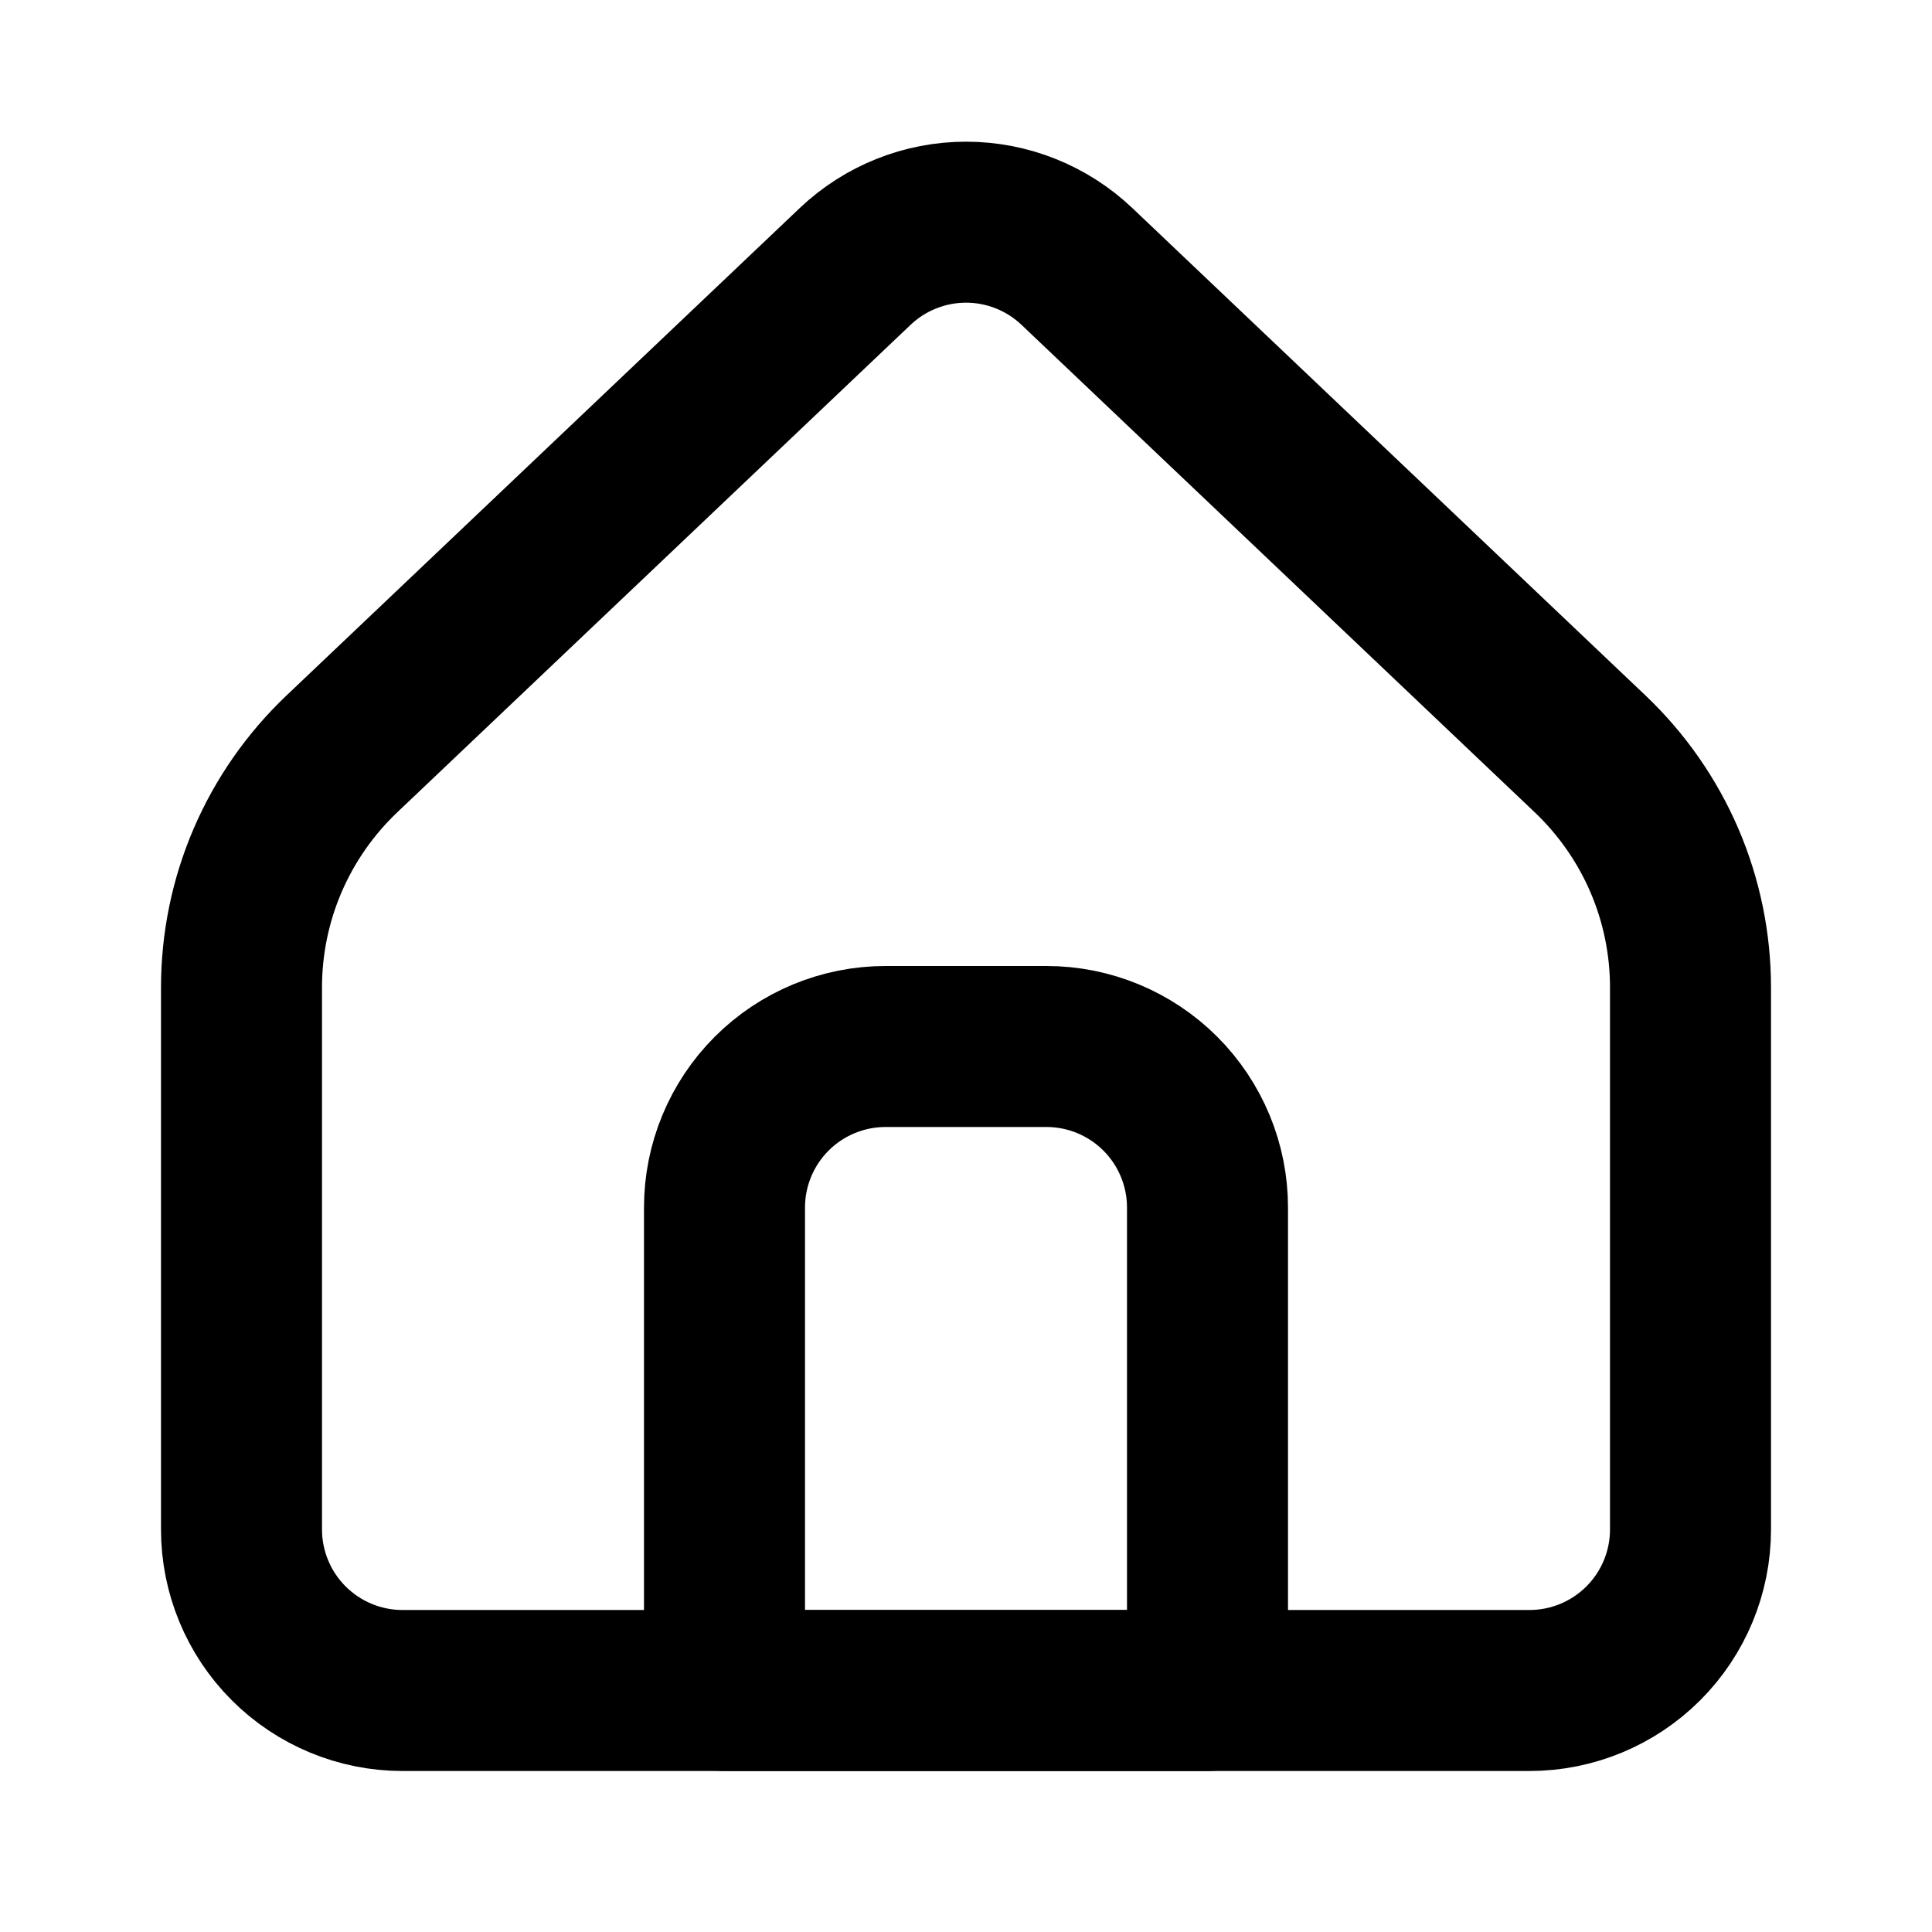
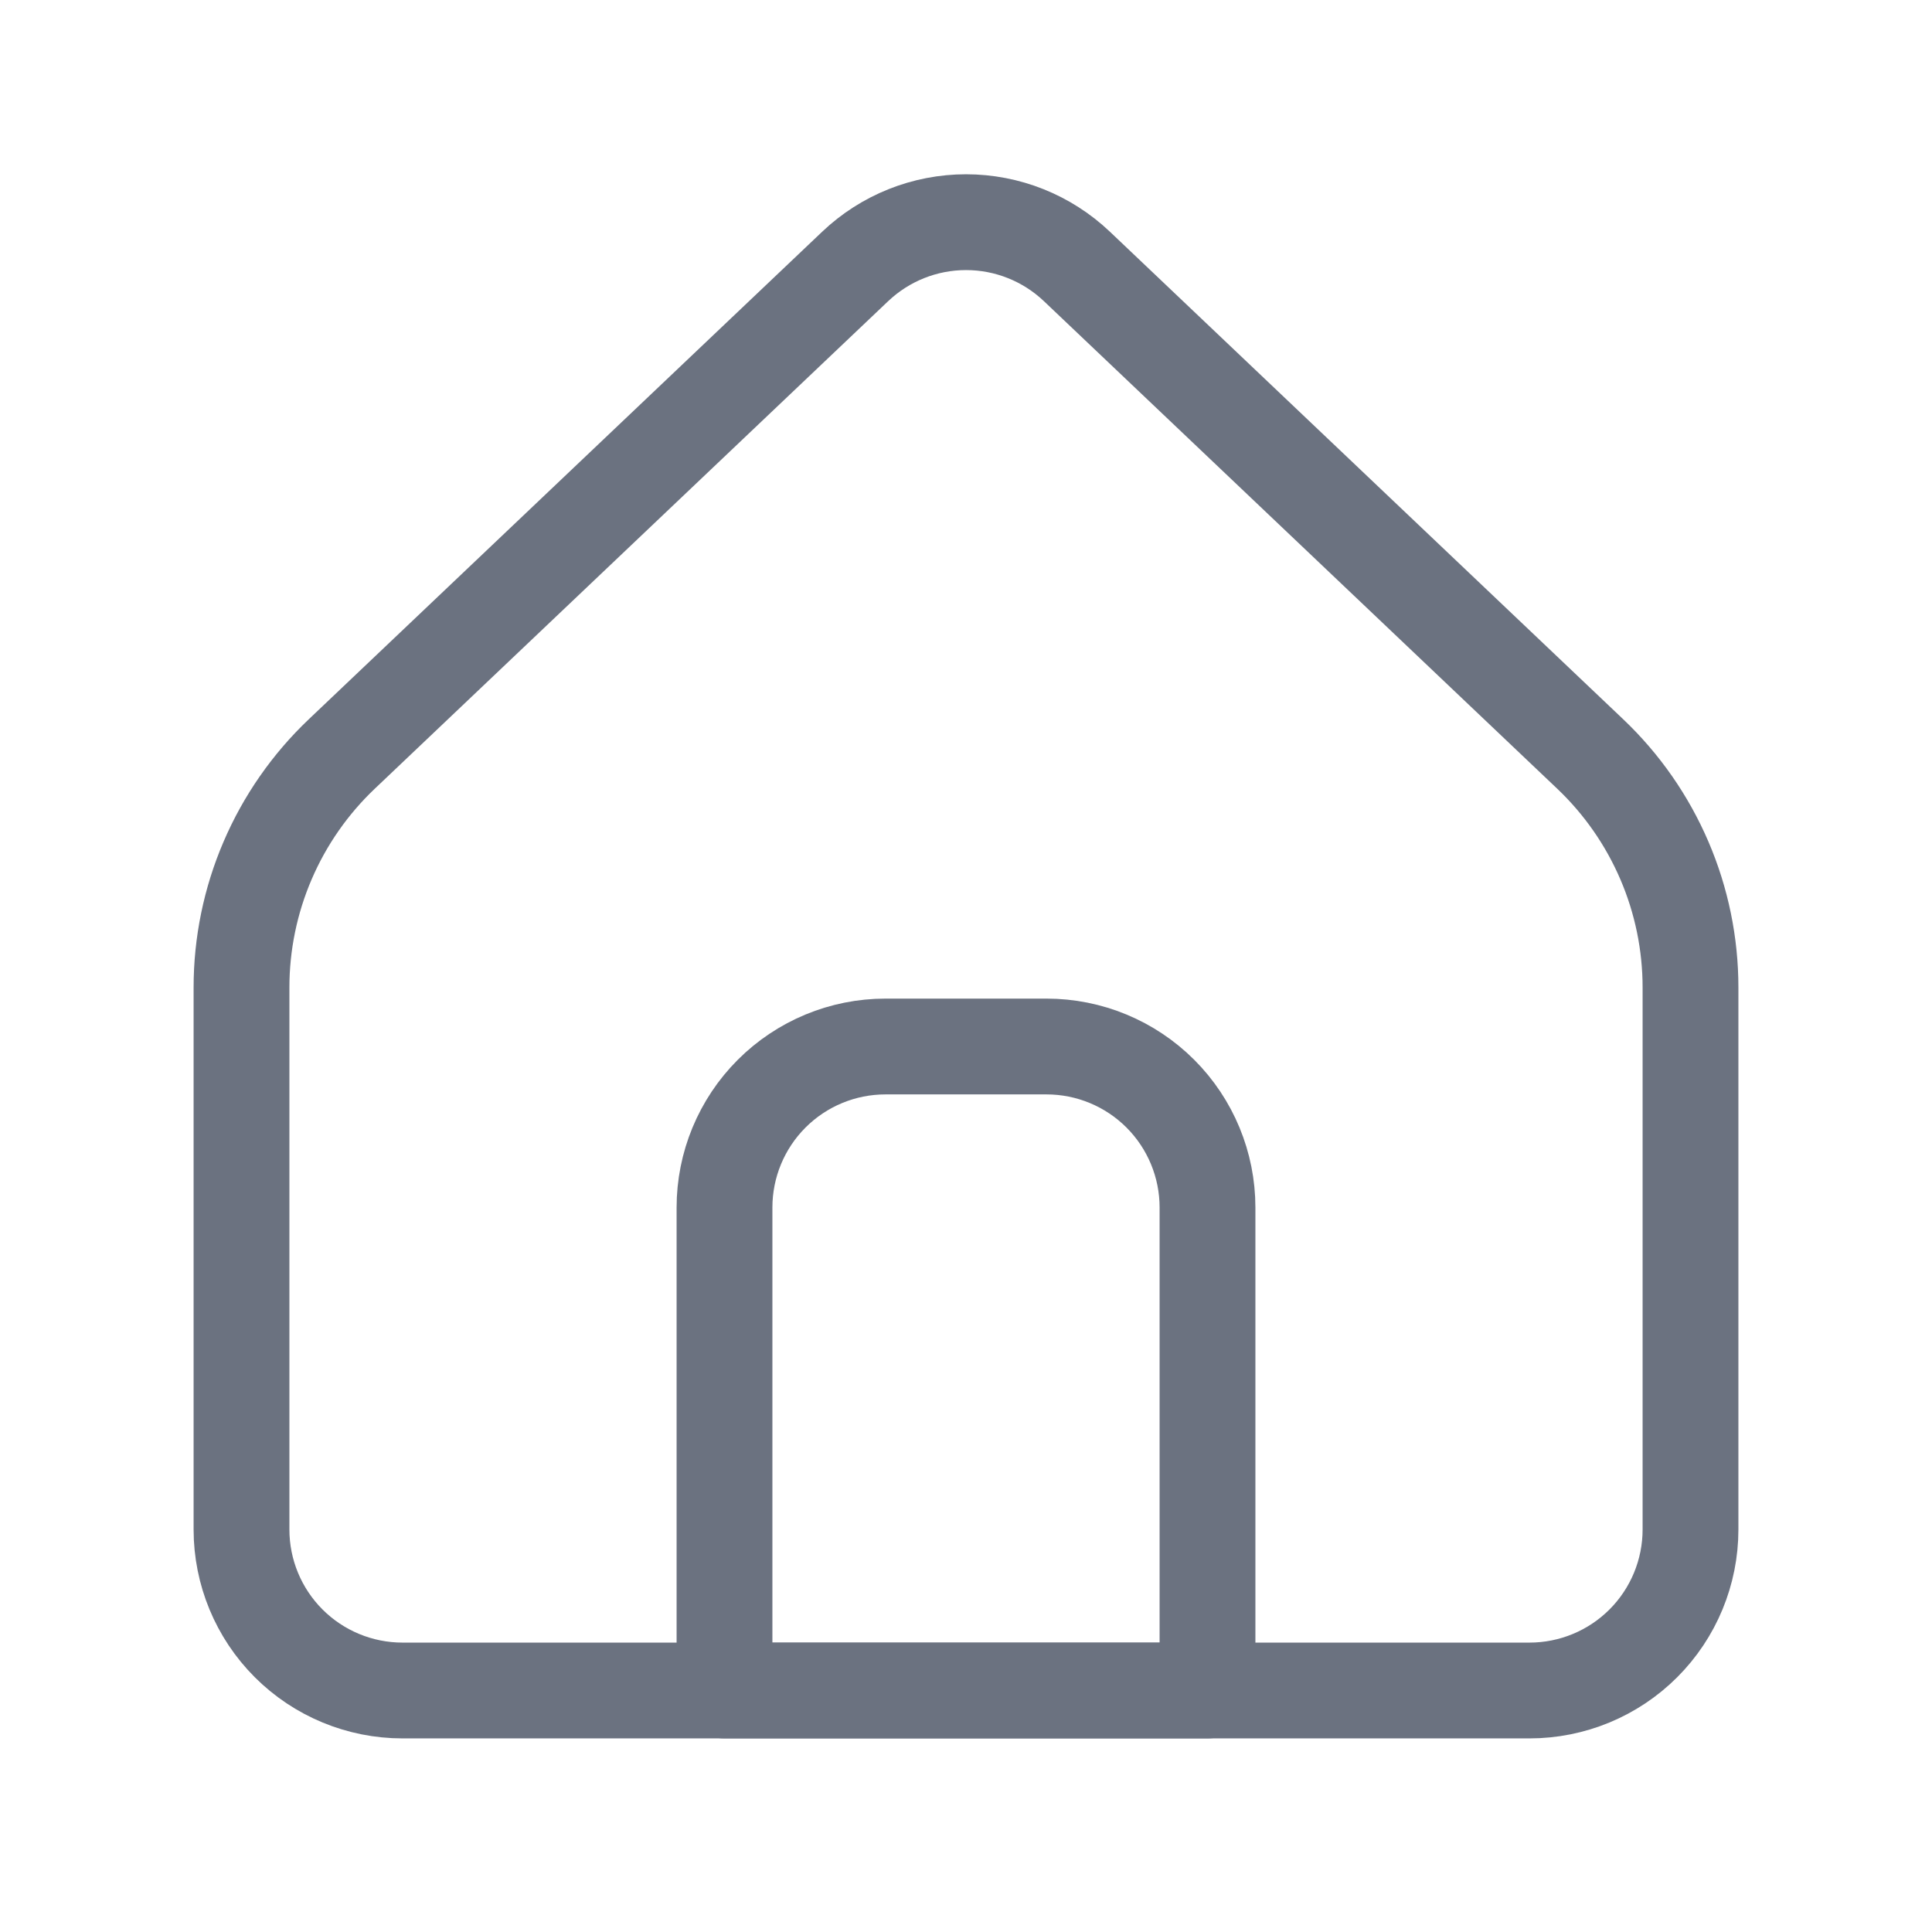
- <svg xmlns="http://www.w3.org/2000/svg" width="24" height="24" viewBox="0 0 24 24" fill="none">
-   <path d="M21 19V12.267C21 11.724 20.89 11.188 20.676 10.689C20.462 10.191 20.148 9.741 19.755 9.367L13.378 3.31C13.006 2.957 12.513 2.76 12.001 2.76C11.488 2.76 10.995 2.957 10.623 3.31L4.245 9.367C3.852 9.741 3.538 10.191 3.324 10.689C3.11 11.188 3 11.724 3 12.267V19C3 19.53 3.211 20.039 3.586 20.414C3.961 20.789 4.47 21 5 21H19C19.53 21 20.039 20.789 20.414 20.414C20.789 20.039 21 19.53 21 19Z" stroke-width="2" stroke-linecap="round" stroke-linejoin="round" stroke="black" />
-   <path d="M9 15C9 14.47 9.211 13.961 9.586 13.586C9.961 13.211 10.47 13 11 13H13C13.53 13 14.039 13.211 14.414 13.586C14.789 13.961 15 14.47 15 15V21H9V15Z" stroke-width="2" stroke-linecap="round" stroke-linejoin="round" stroke="black" />
+ <svg xmlns="http://www.w3.org/2000/svg" width="121" height="121" viewBox="0 0 121 121" fill="none">
+   <path d="M105.875 95.792V61.846C105.875 59.111 105.319 56.404 104.239 53.891C103.16 51.377 101.581 49.109 99.598 47.225L67.447 16.688C65.573 14.908 63.087 13.915 60.502 13.915C57.918 13.915 55.432 14.908 53.558 16.688L21.402 47.225C19.419 49.109 17.84 51.377 16.761 53.891C15.681 56.404 15.125 59.111 15.125 61.846V95.792C15.125 98.466 16.187 101.031 18.078 102.922C19.969 104.813 22.534 105.875 25.208 105.875H95.792C98.466 105.875 101.031 104.813 102.922 102.922C104.813 101.031 105.875 98.466 105.875 95.792Z" stroke-width="6" stroke-linecap="round" stroke-linejoin="round" stroke="#6B7280" />
+   <path d="M45.375 75.625C45.375 72.951 46.437 70.386 48.328 68.495C50.219 66.604 52.784 65.542 55.458 65.542H65.542C68.216 65.542 70.781 66.604 72.672 68.495C74.563 70.386 75.625 72.951 75.625 75.625V105.875H45.375V75.625Z" stroke-width="6" stroke-linecap="round" stroke-linejoin="round" stroke="#6B7280" />
</svg>
